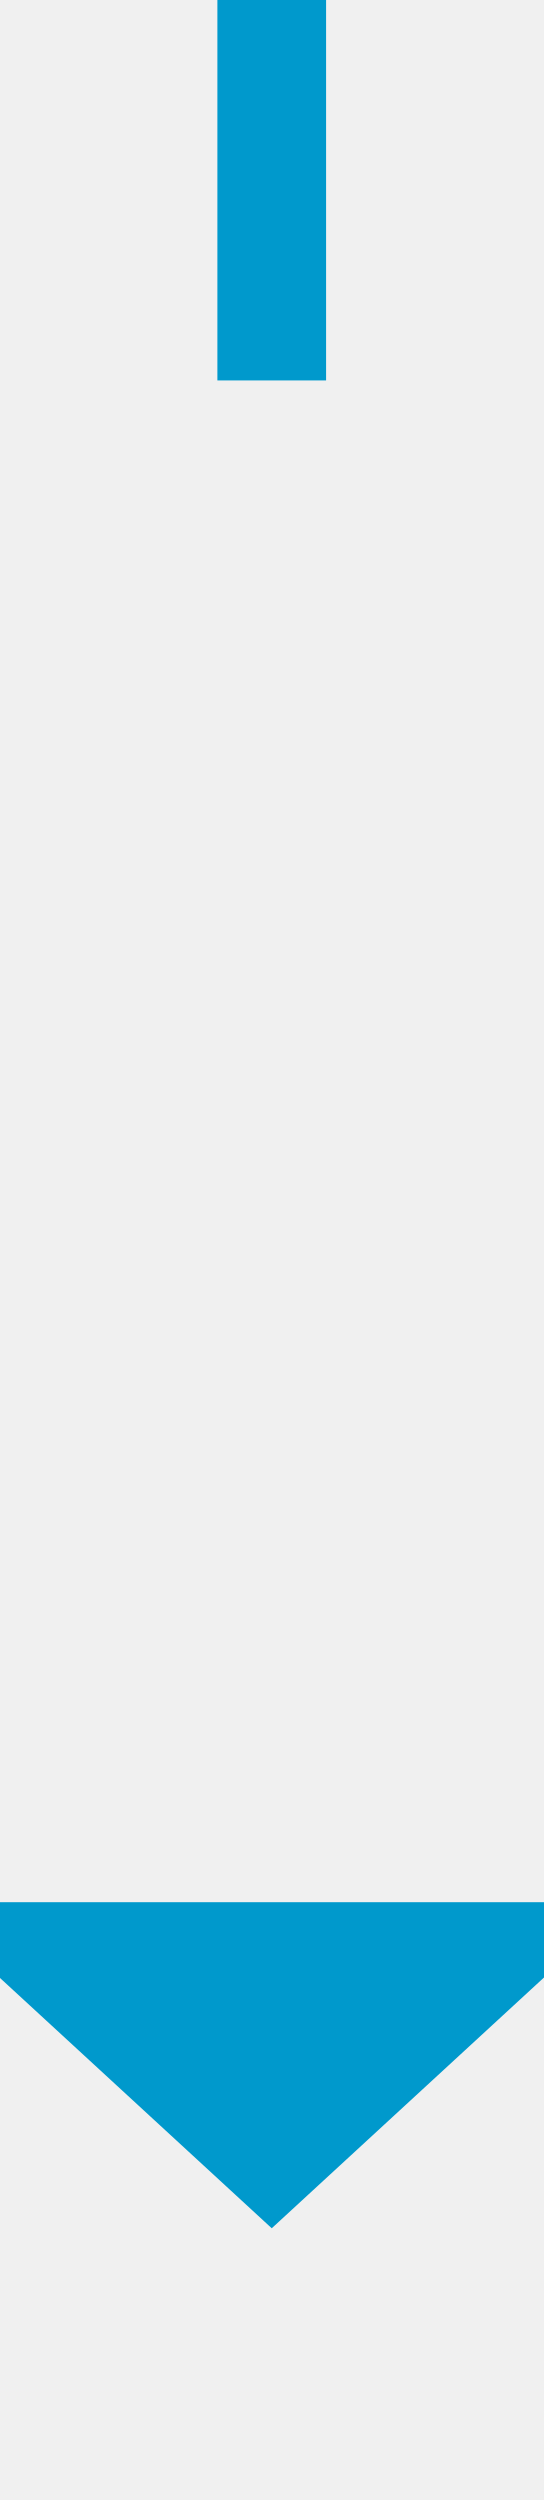
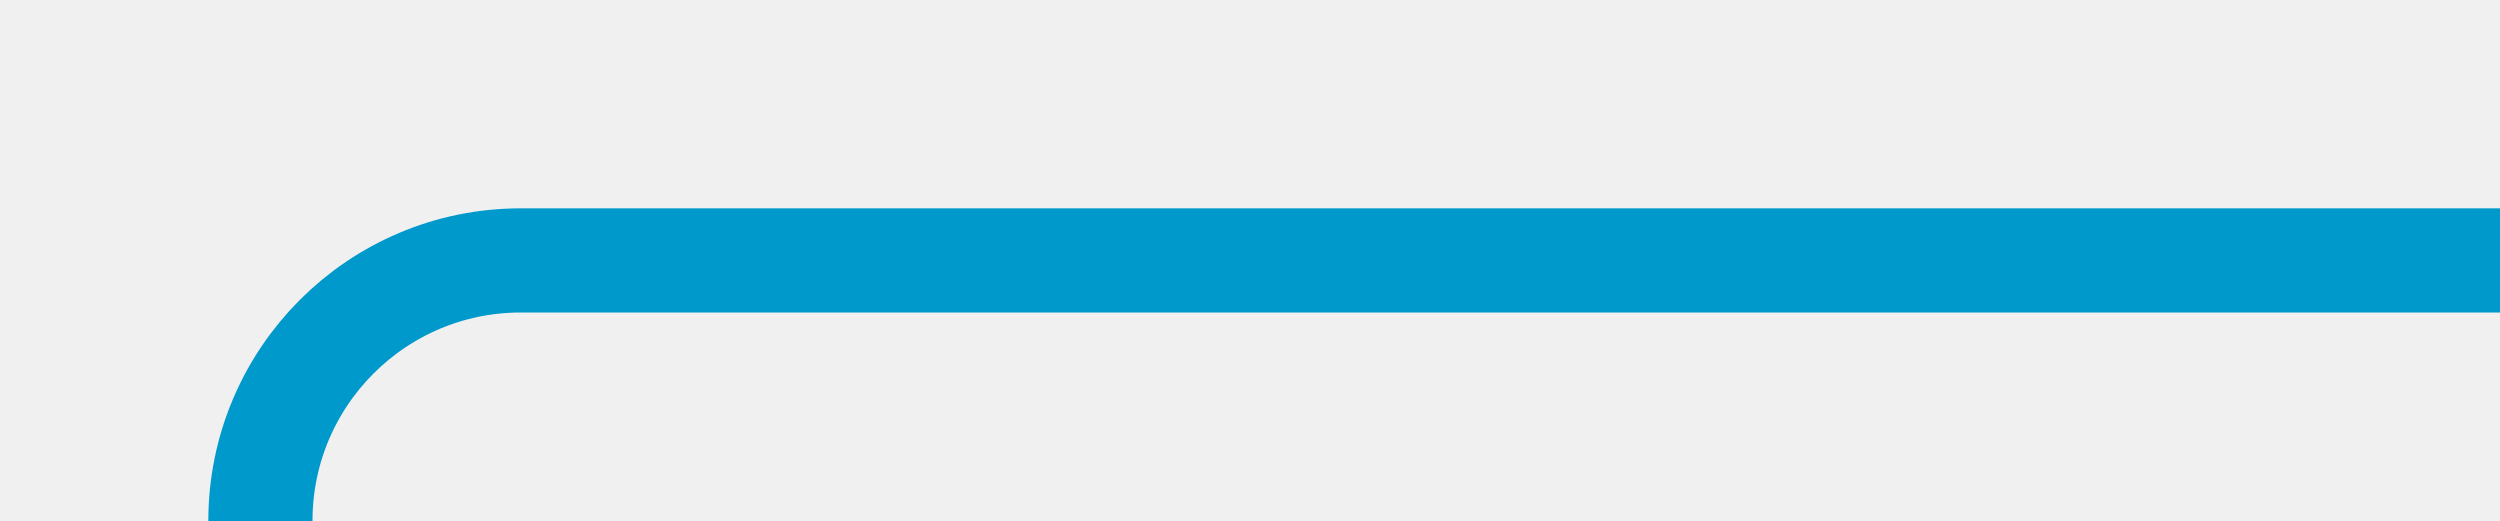
- <svg xmlns="http://www.w3.org/2000/svg" version="1.1" width="10px" height="46px" preserveAspectRatio="xMidYMin meet" viewBox="601 1990  8 46">
-   <defs>
-     <mask fill="white" id="clip481">
-       <path d="M 581.5 1997  L 628.5 1997  L 628.5 2025  L 581.5 2025  Z M 581.5 1990  L 628.5 1990  L 628.5 2041  L 581.5 2041  Z " fill-rule="evenodd" />
-     </mask>
-   </defs>
-   <path d="M 605 1997  L 605 1990  " stroke-width="2" stroke="#0099cc" fill="none" />
-   <path d="M 597.4 2024  L 605 2031  L 612.6 2024  L 597.4 2024  Z " fill-rule="nonzero" fill="#0099cc" stroke="none" mask="url(#clip481)" />
+ <svg xmlns="http://www.w3.org/2000/svg" version="1.1" width="48px" height="10px" preserveAspectRatio="xMinYMid meet" viewBox="377 1834  48 8">
+   <path d="M 425 1838  L 387 1838  A 5 5 0 0 0 382 1843 L 382 2131  " stroke-width="2" stroke="#0099cc" fill="none" />
+   <path d="M 374.4 2130  L 382 2137  L 389.6 2130  L 374.4 2130  Z " fill-rule="nonzero" fill="#0099cc" stroke="none" />
</svg>
